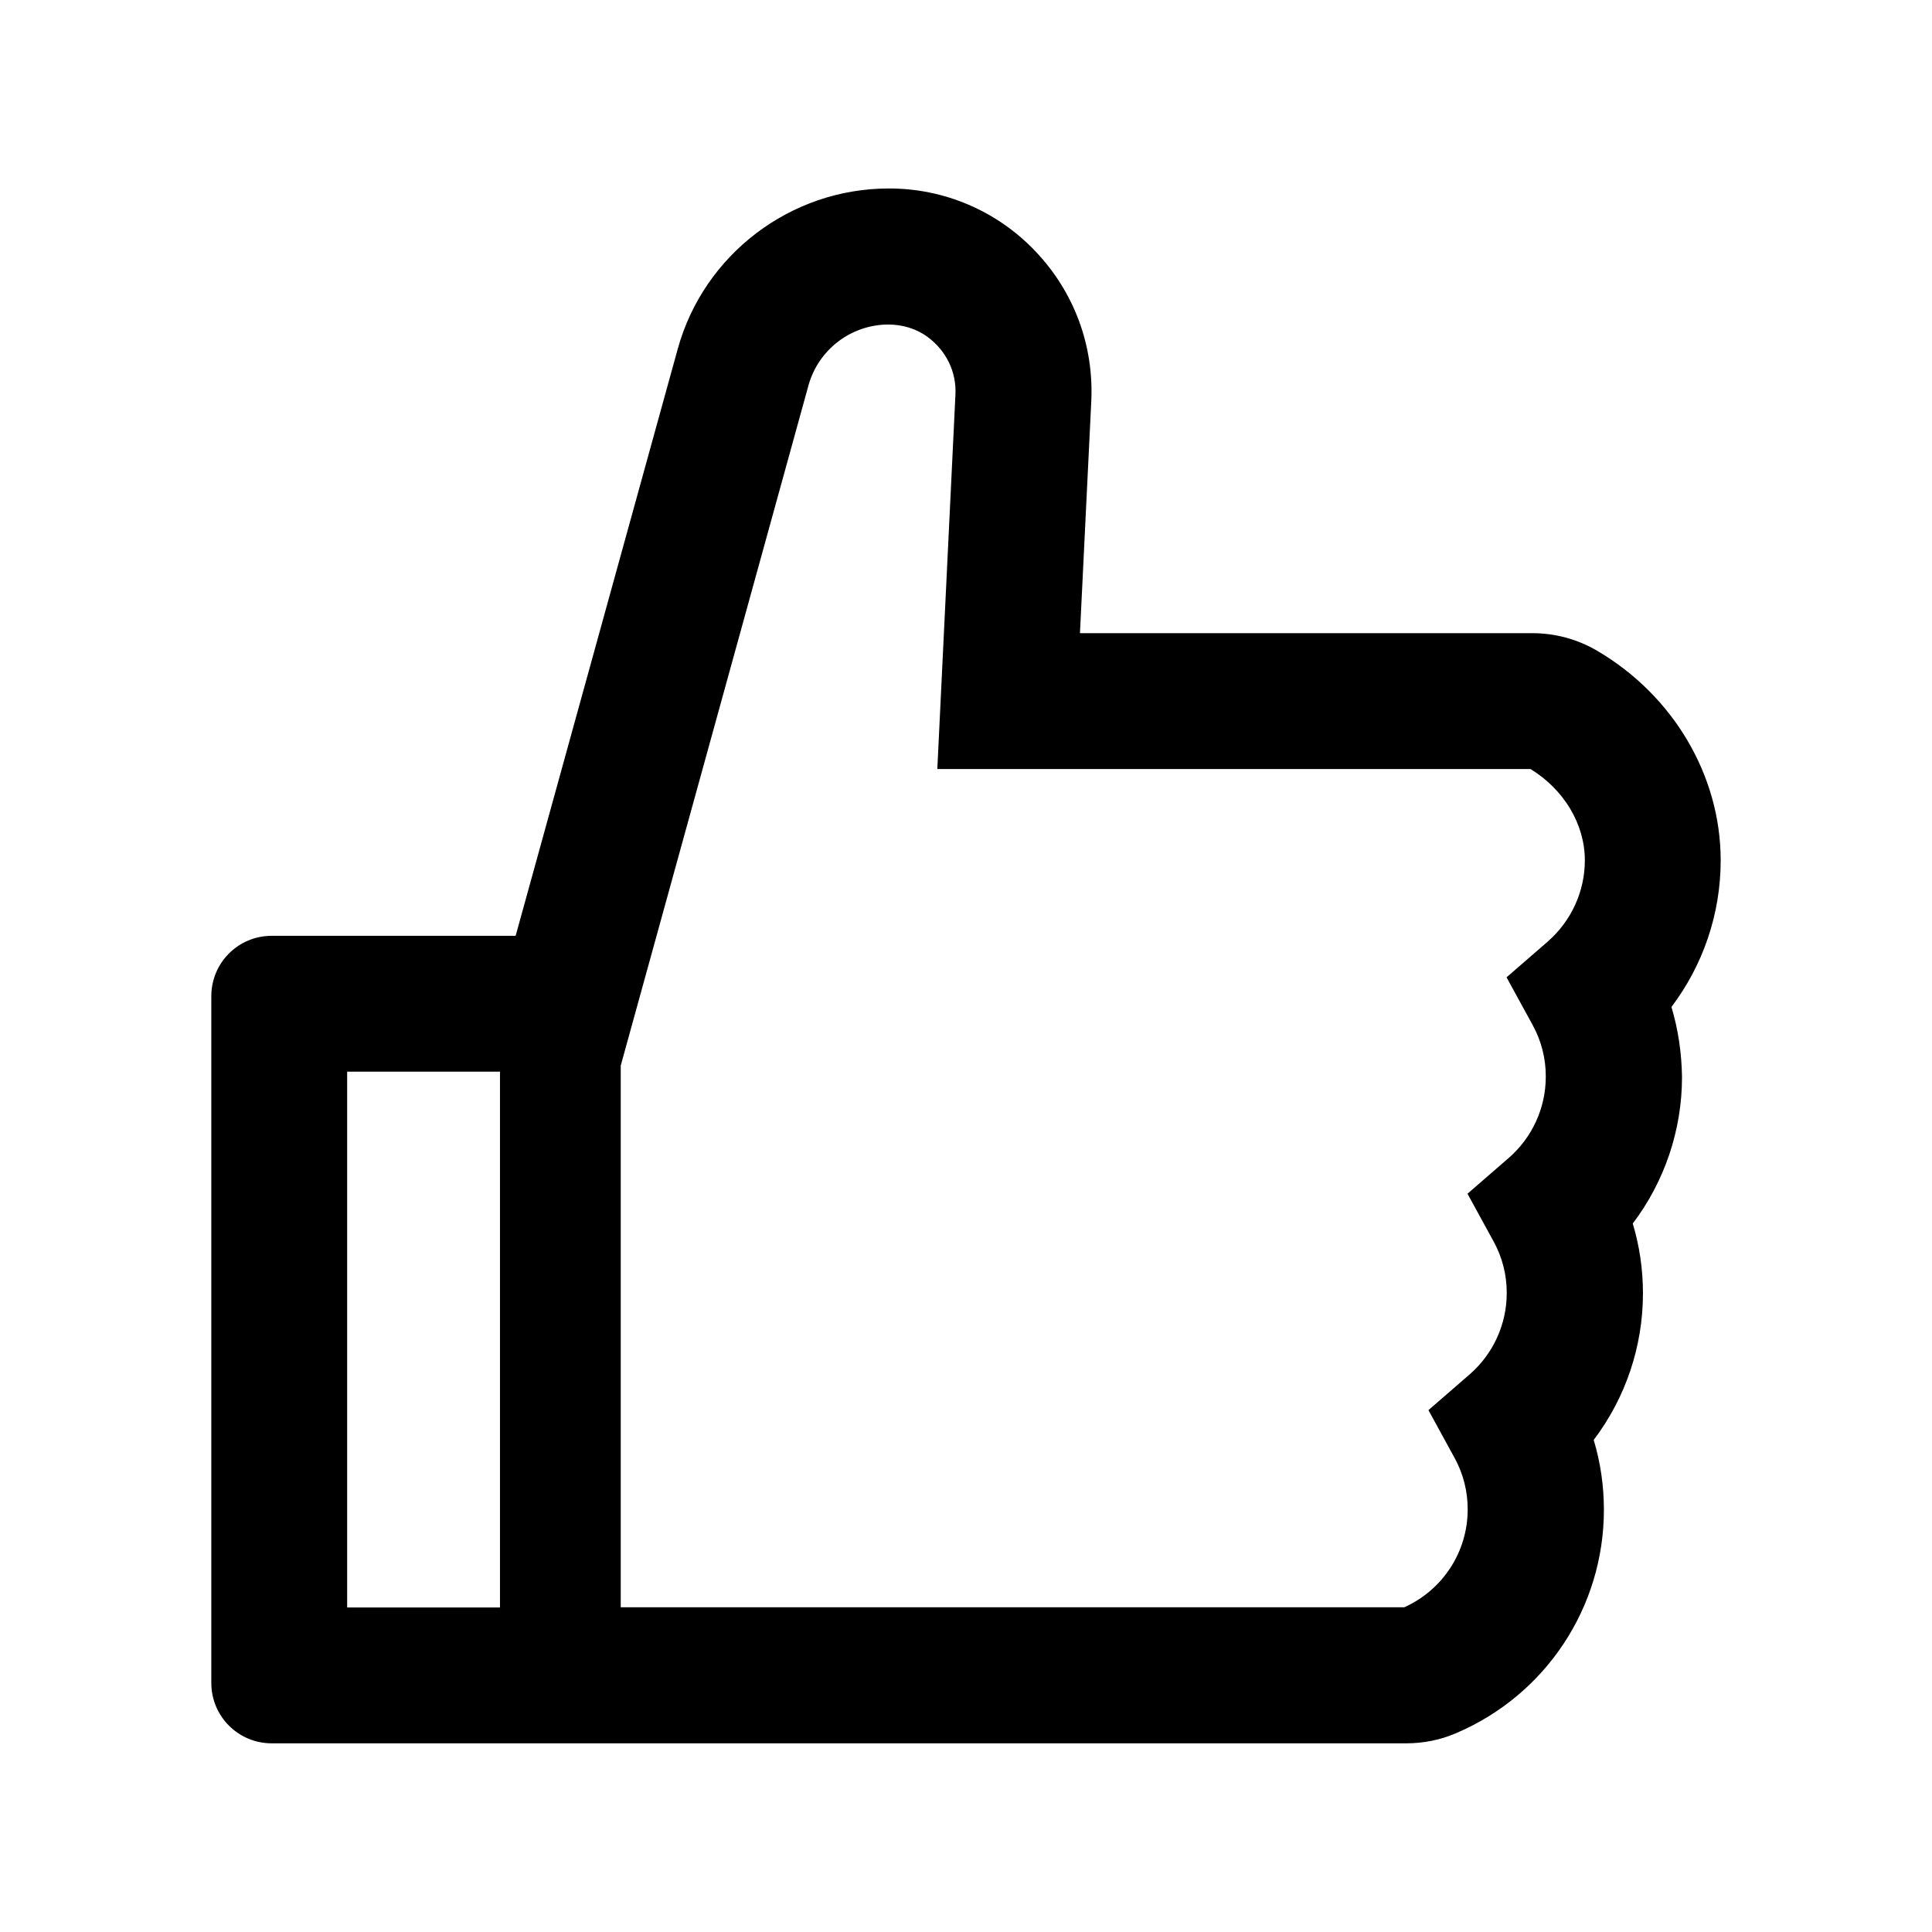
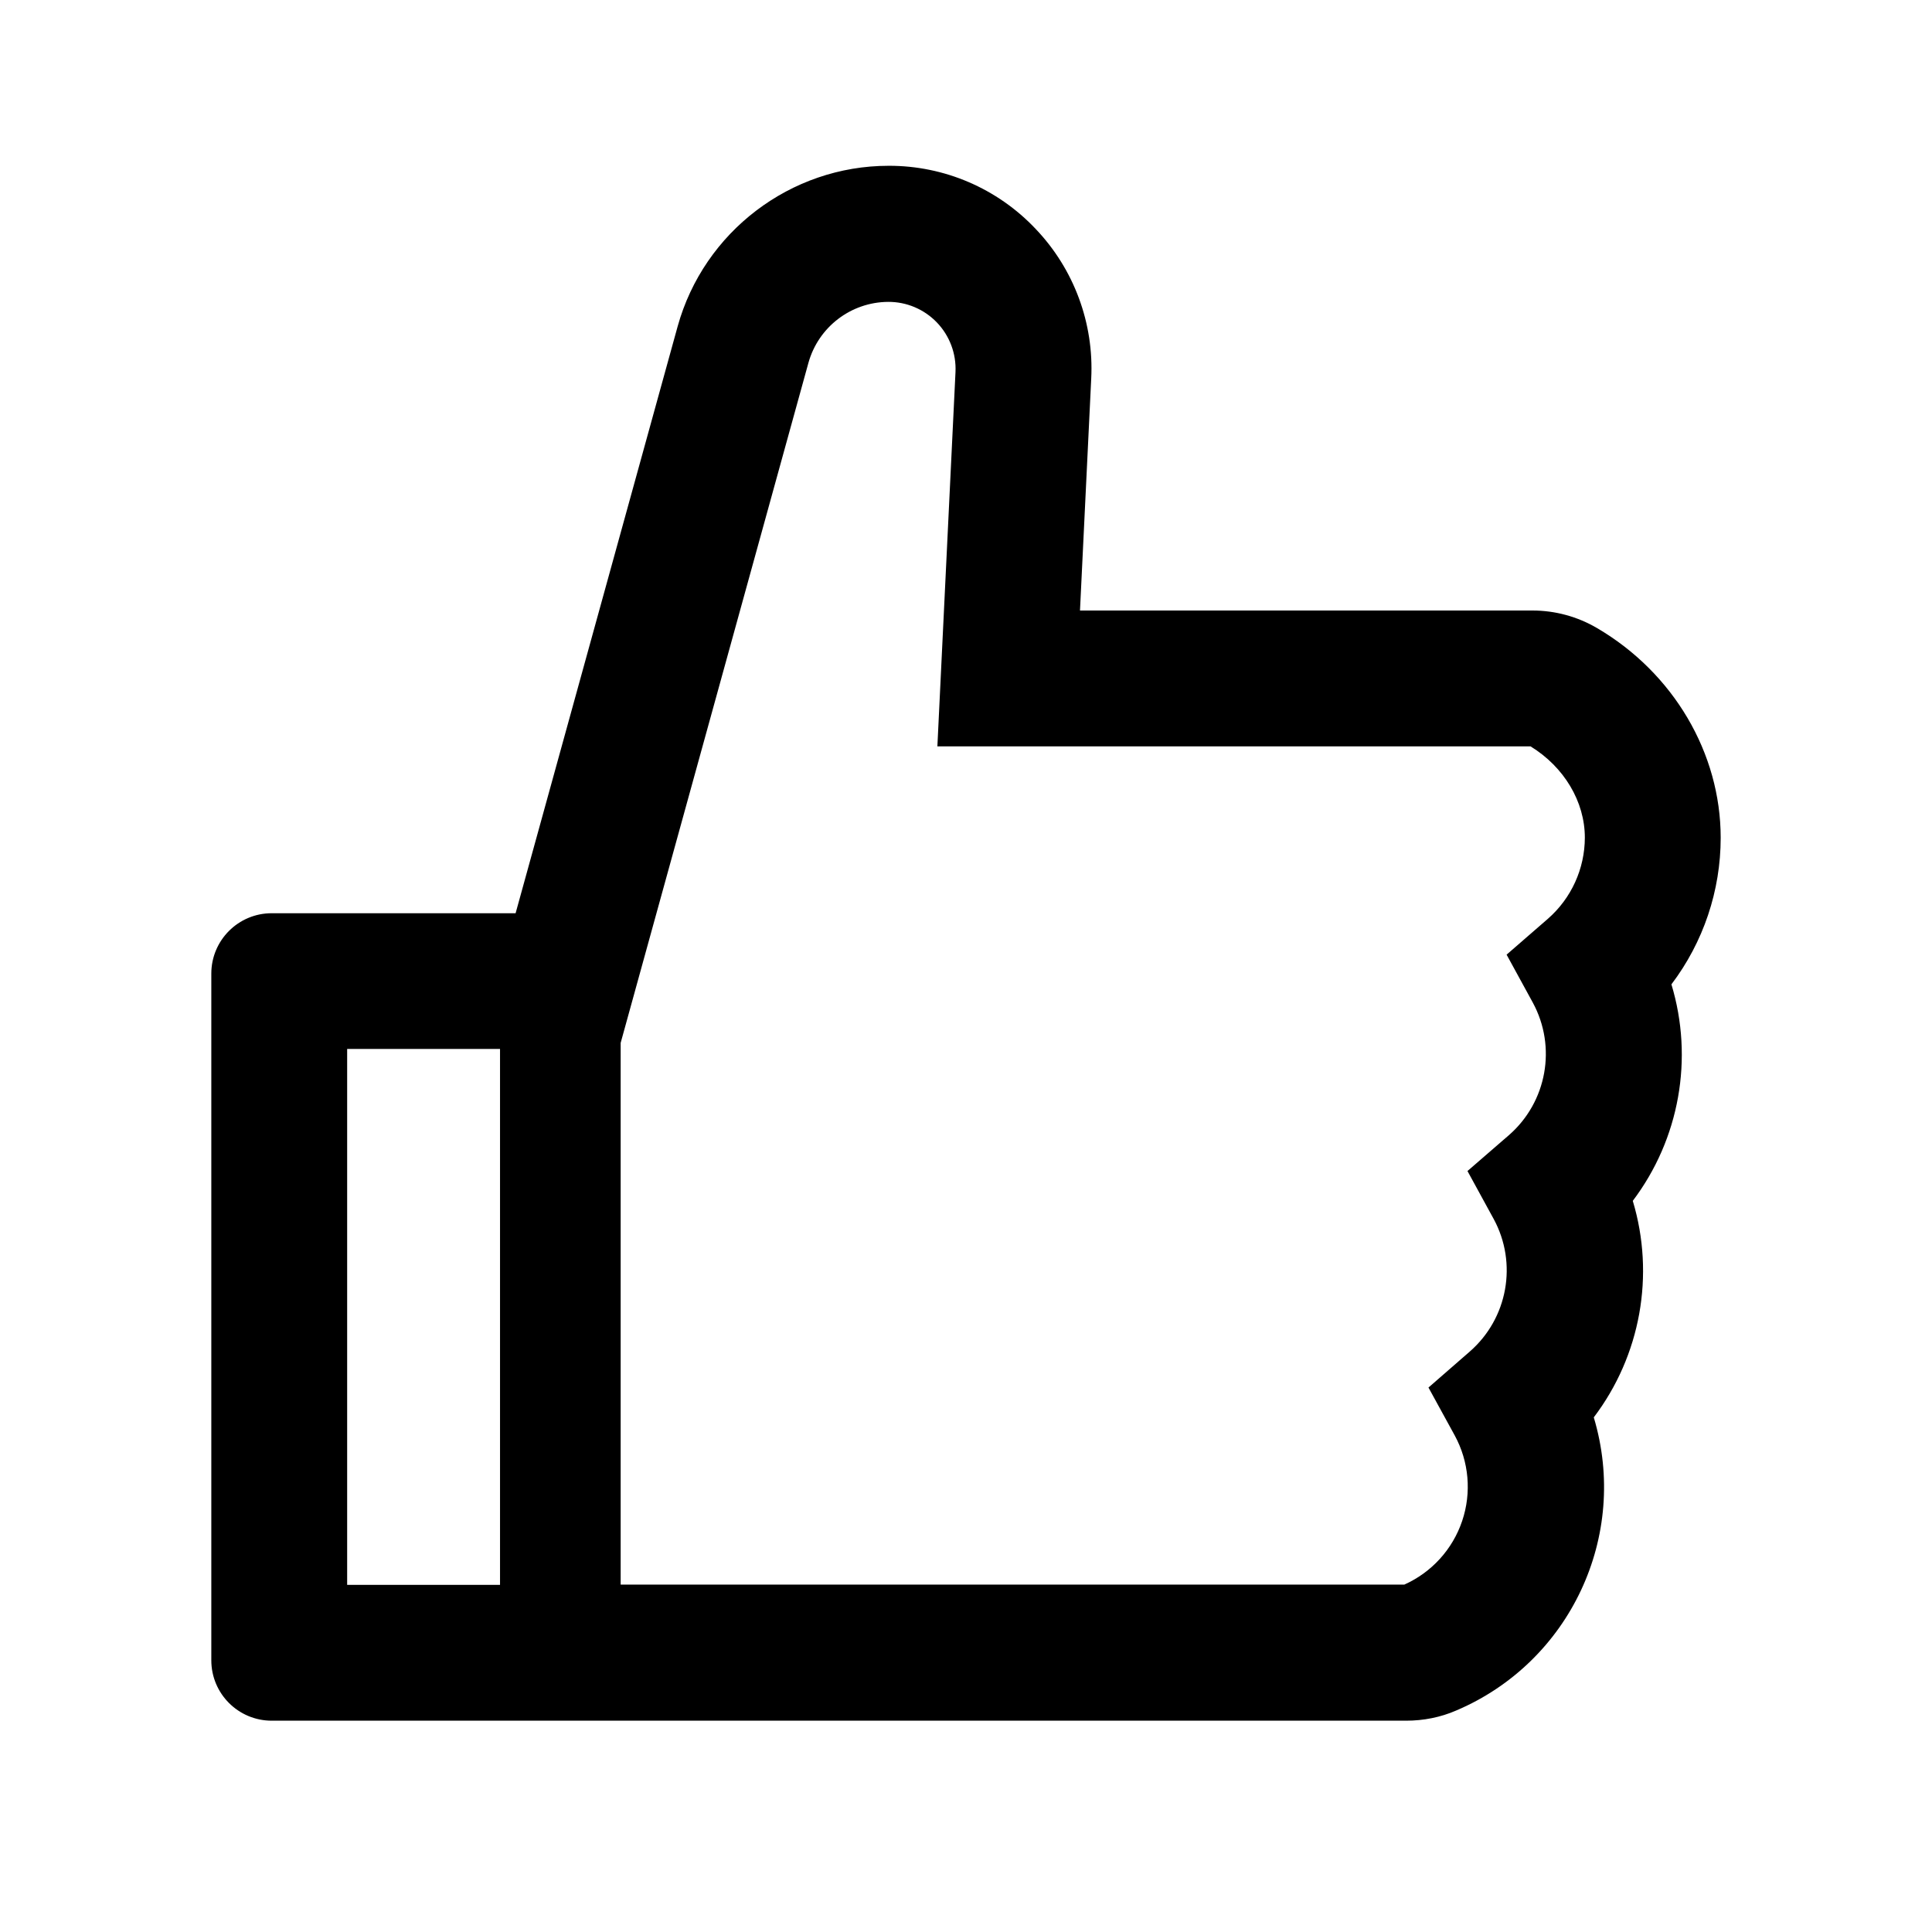
- <svg xmlns="http://www.w3.org/2000/svg" class="icon" viewBox="0 0 1024 1024">
-   <path d="M885.9 533.7c16.8-22.2 26.1-49.4 26.1-77.7 0-44.9-25.1-87.4-65.5-111.1a67.67 67.67 0 0 0-34.3-9.3H572.4l6-122.9c1.4-29.7-9.1-57.9-29.5-79.4A106.62 106.62 0 0 0 471 99.9c-52 0-98 35-111.8 85.1l-85.9 311H144c-17.7 0-32 14.3-32 32v364c0 17.7 14.3 32 32 32h601.3c9.2 0 18.2-1.8 26.5-5.4 47.6-20.3 78.3-66.8 78.3-118.4 0-12.6-1.8-25-5.4-37 16.8-22.2 26.1-49.4 26.1-77.7 0-12.6-1.8-25-5.4-37 16.8-22.2 26.1-49.4 26.1-77.7-.2-12.6-2-25.1-5.6-37.1zM184 852V568h81v284h-81zm636.4-353l-21.9 19 13.9 25.4a56.2 56.2 0 0 1 6.9 27.3c0 16.5-7.2 32.2-19.6 43l-21.9 19 13.9 25.4a56.2 56.2 0 0 1 6.9 27.3c0 16.5-7.2 32.2-19.6 43l-21.9 19 13.9 25.4a56.2 56.2 0 0 1 6.9 27.3c0 22.4-13.2 42.6-33.6 51.8H329V564.8l99.5-360.5a44.1 44.1 0 0 1 42.2-32.3c7.6 0 15.1 2.2 21.1 6.7 9.9 7.4 15.2 18.6 14.6 30.5l-9.6 198.4h314.4C829 418.5 840 436.9 840 456c0 16.5-7.2 32.1-19.6 43z" />
+ <svg xmlns="http://www.w3.org/2000/svg" t="1755849479157" class="icon" viewBox="0 0 1024 1024" version="1.1" p-id="1509" width="256" height="256">
+   <path d="M885.888 521.728A128.64 128.64 0 0 0 912 444.032c0-44.928-25.088-87.424-65.472-111.104a67.648 67.648 0 0 0-34.304-9.344H572.416l5.952-122.88a107.072 107.072 0 0 0-29.44-79.36 106.624 106.624 0 0 0-77.952-33.472c-51.968 0-97.92 35.008-111.808 85.12l-85.888 311.04H144a32 32 0 0 0-32 32V880a32 32 0 0 0 32 32h601.28c9.216 0 18.24-1.792 26.496-5.376a128.64 128.64 0 0 0 72.96-155.392 128.64 128.64 0 0 0 20.672-114.752 128.64 128.64 0 0 0 20.48-114.752zM184 840V555.968h81.024V840H184z m636.416-353.024l-21.888 19.008 13.888 25.408a57.088 57.088 0 0 1-12.672 70.272l-21.952 19.008 13.888 25.408a57.088 57.088 0 0 1-12.672 70.272l-21.888 19.072 13.888 25.344a56.832 56.832 0 0 1-26.688 79.104H328.96V552.768l99.52-360.448A44.16 44.16 0 0 1 470.72 160a35.52 35.52 0 0 1 35.712 37.184l-9.6 198.4H811.2c17.792 10.88 28.8 29.312 28.8 48.384a57.28 57.28 0 0 1-19.584 43.008z" p-id="1510" />
</svg>
